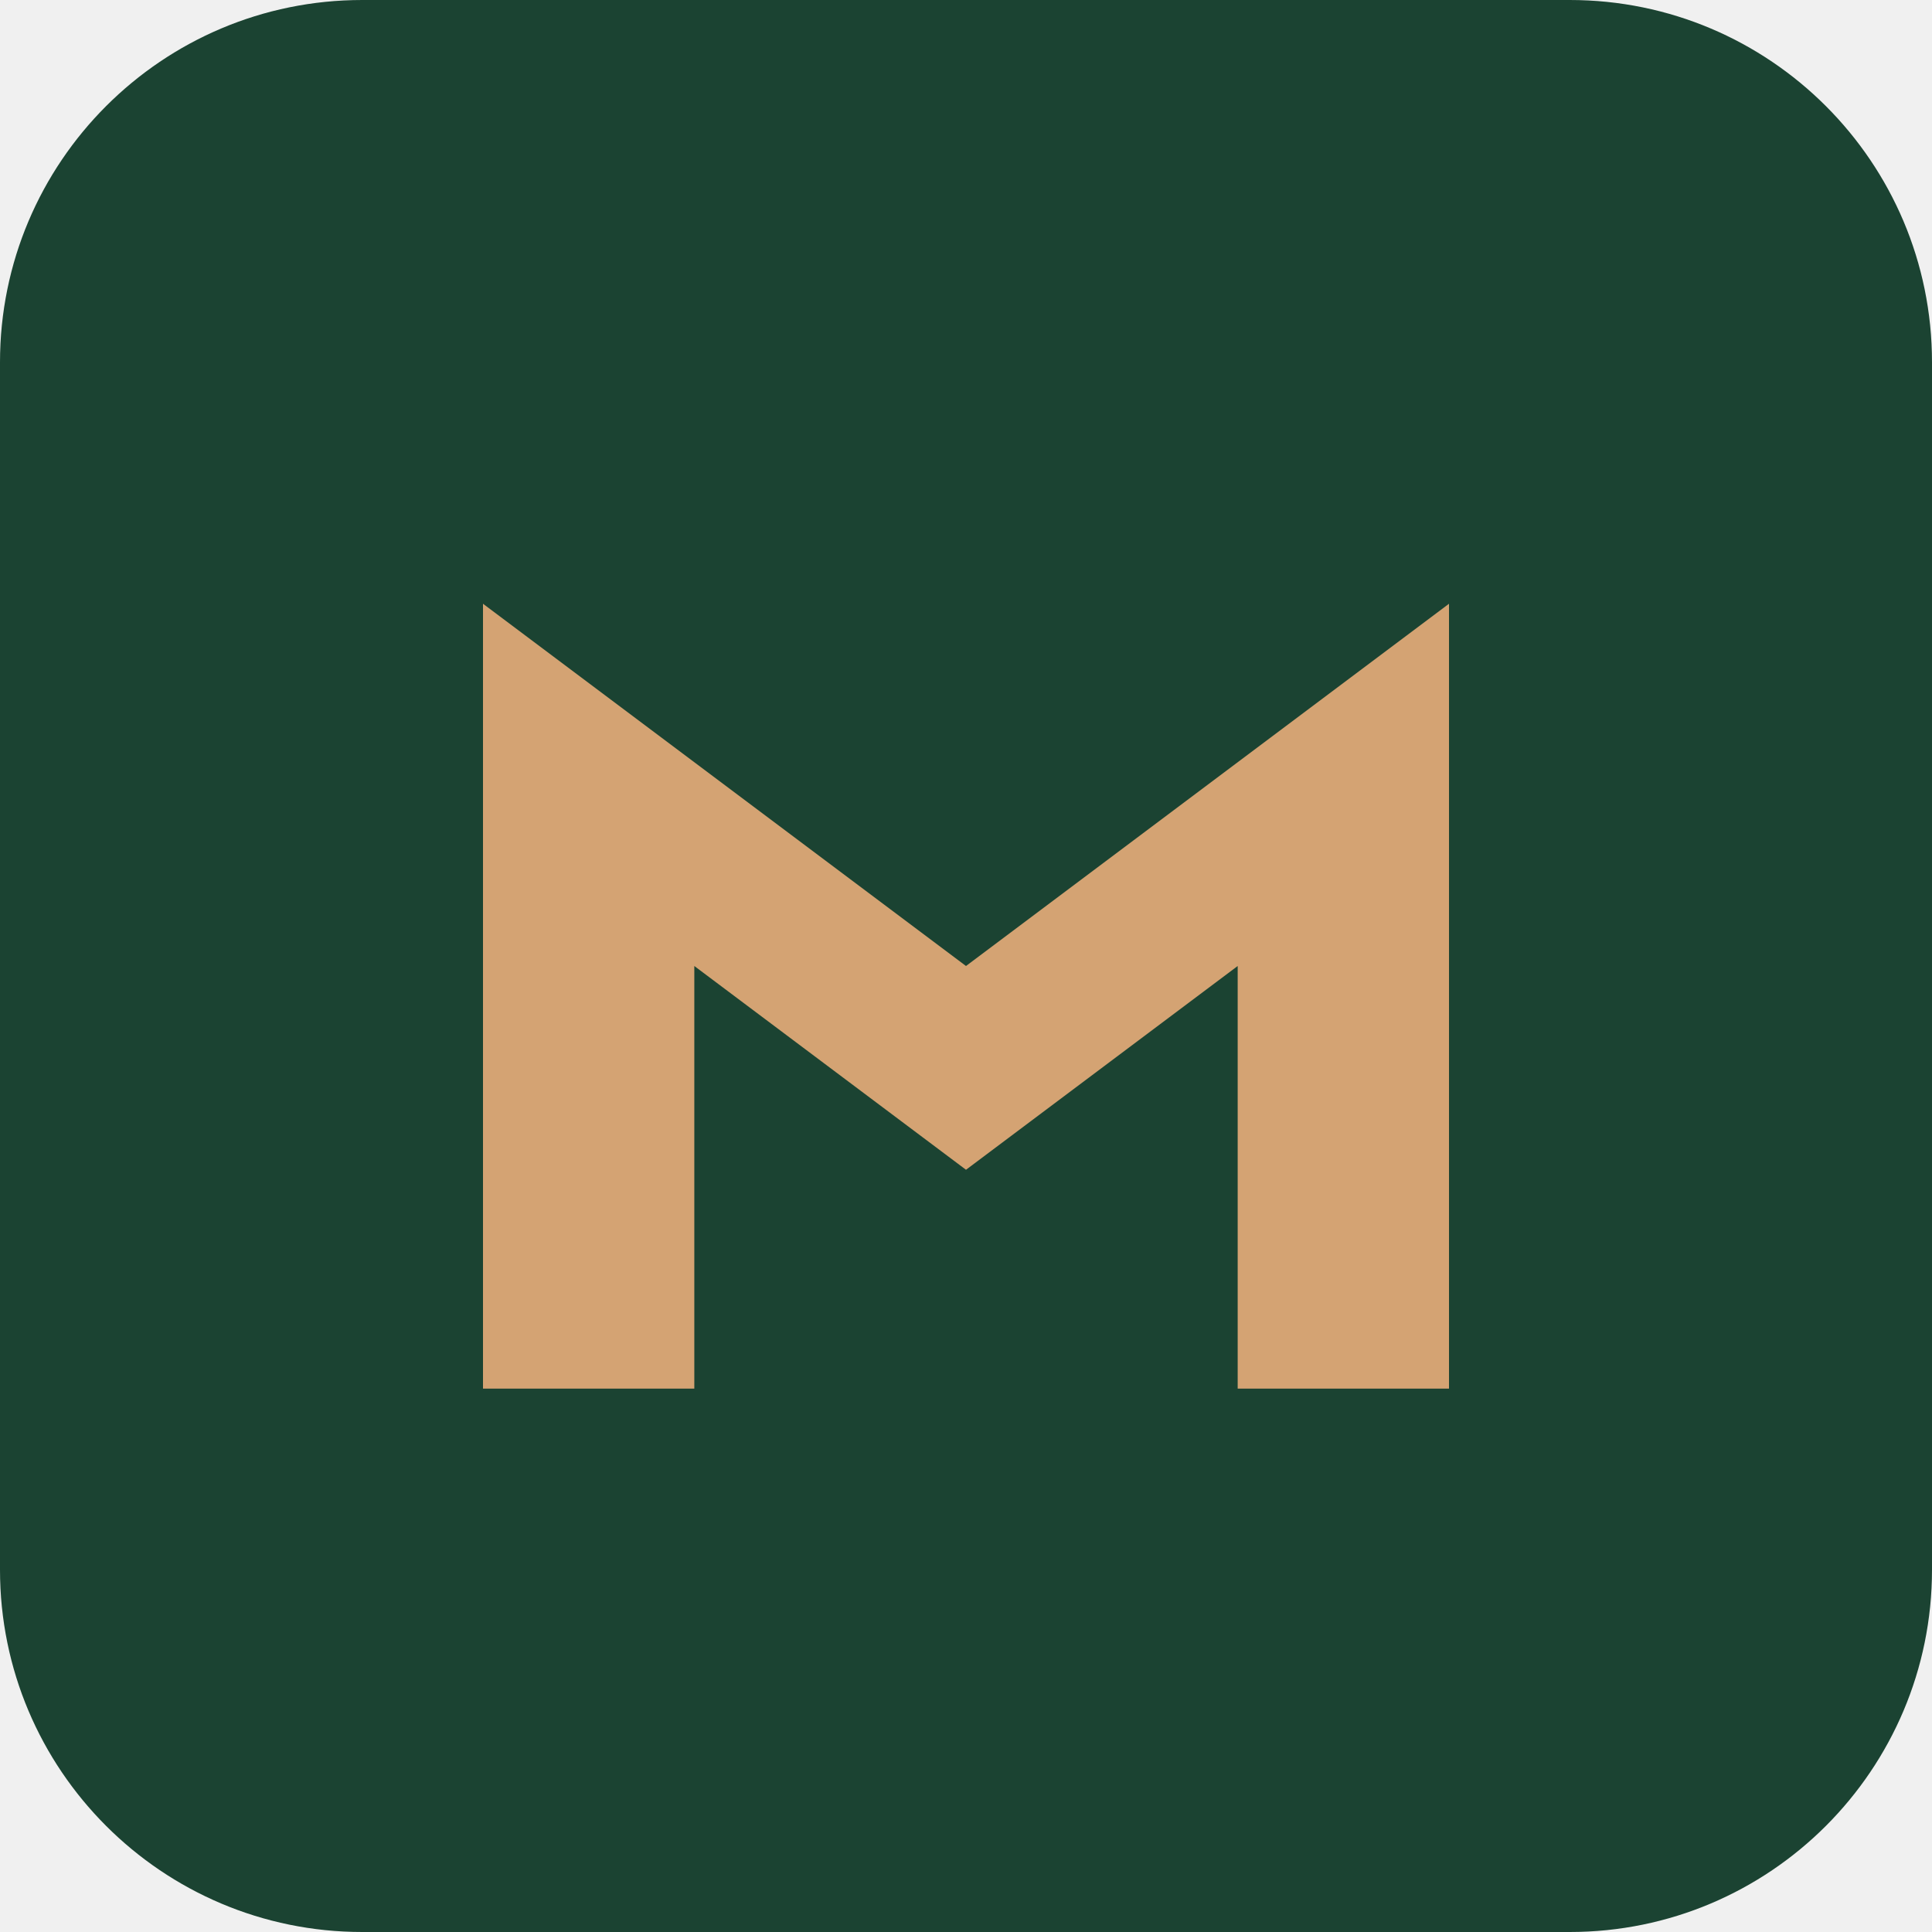
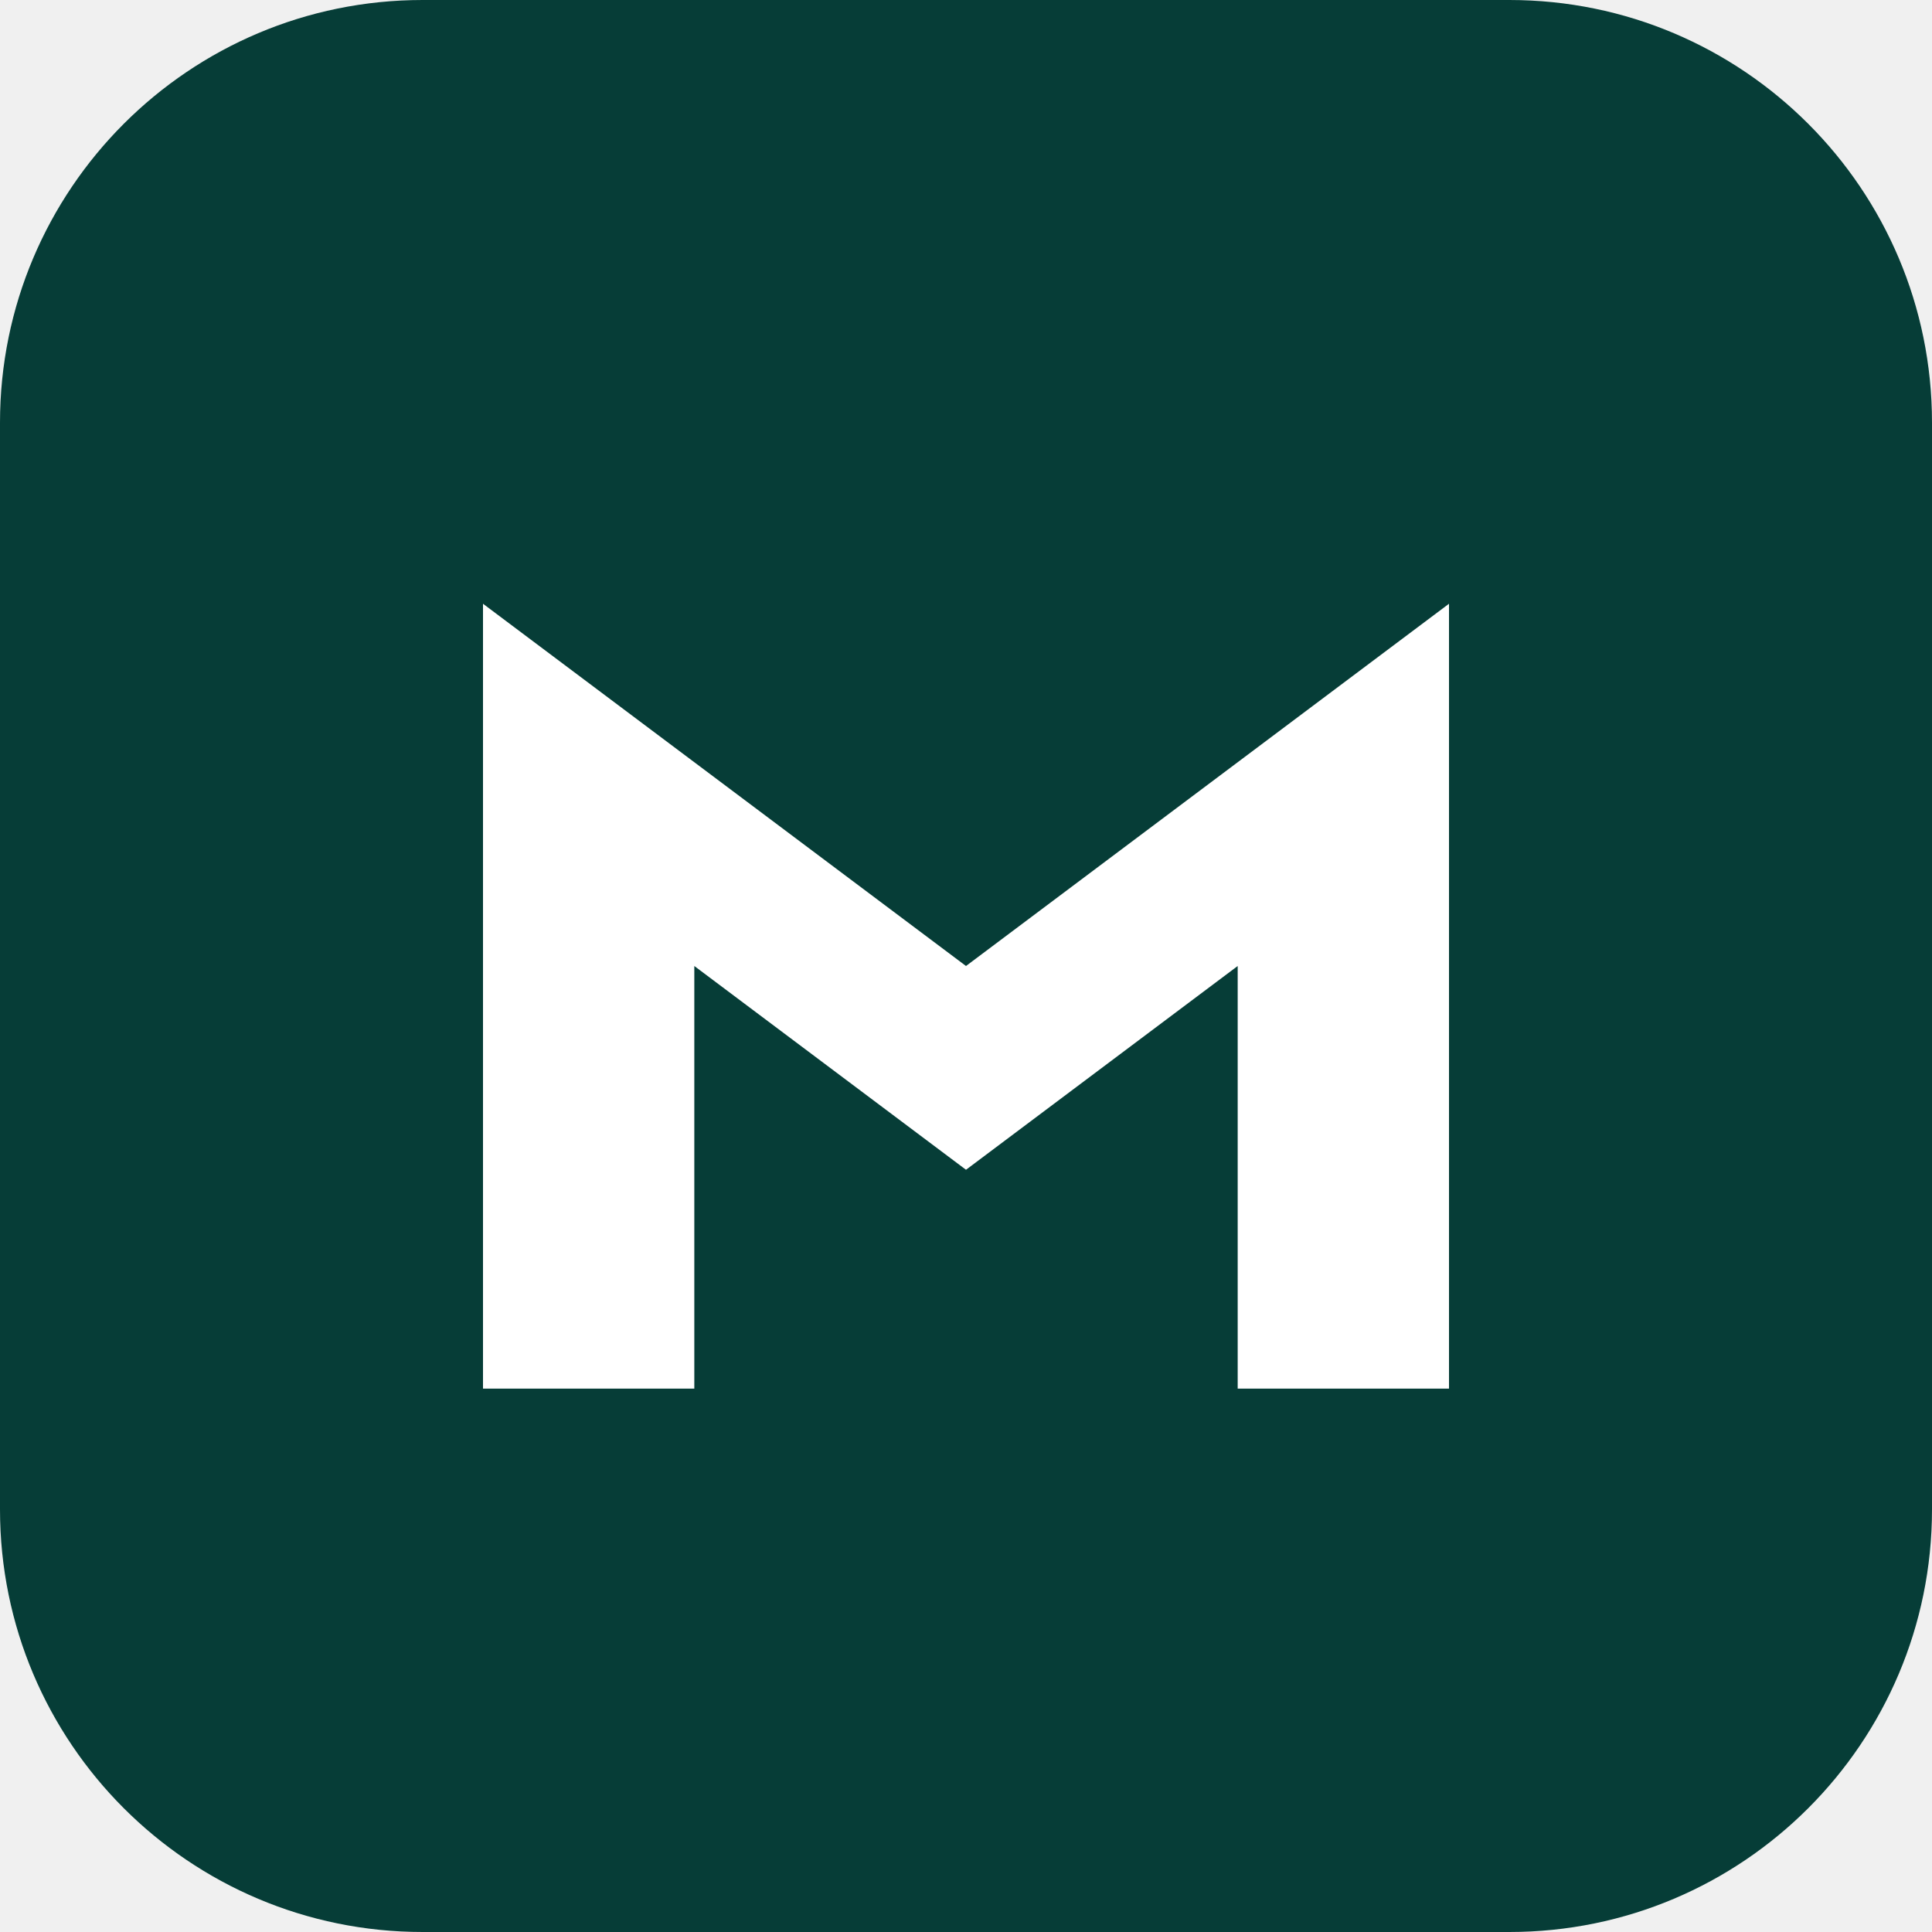
<svg xmlns="http://www.w3.org/2000/svg" viewBox="0 0 512 512" width="512" height="512">
-   <rect width="512" height="512" rx="96" fill="#1B4332" />
-   <path d="M128 368V160l128 96 128-96v208h-56V256l-72 54-72-54v112h-56z" fill="#D4A373" />
+   <rect width="512" height="512" rx="112" fill="#063D37" />
+   <path d="M128 368V160l128 96 128-96v208h-56V256l-72 54-72-54v112h-56z" fill="#FFFFFF" />
</svg>
